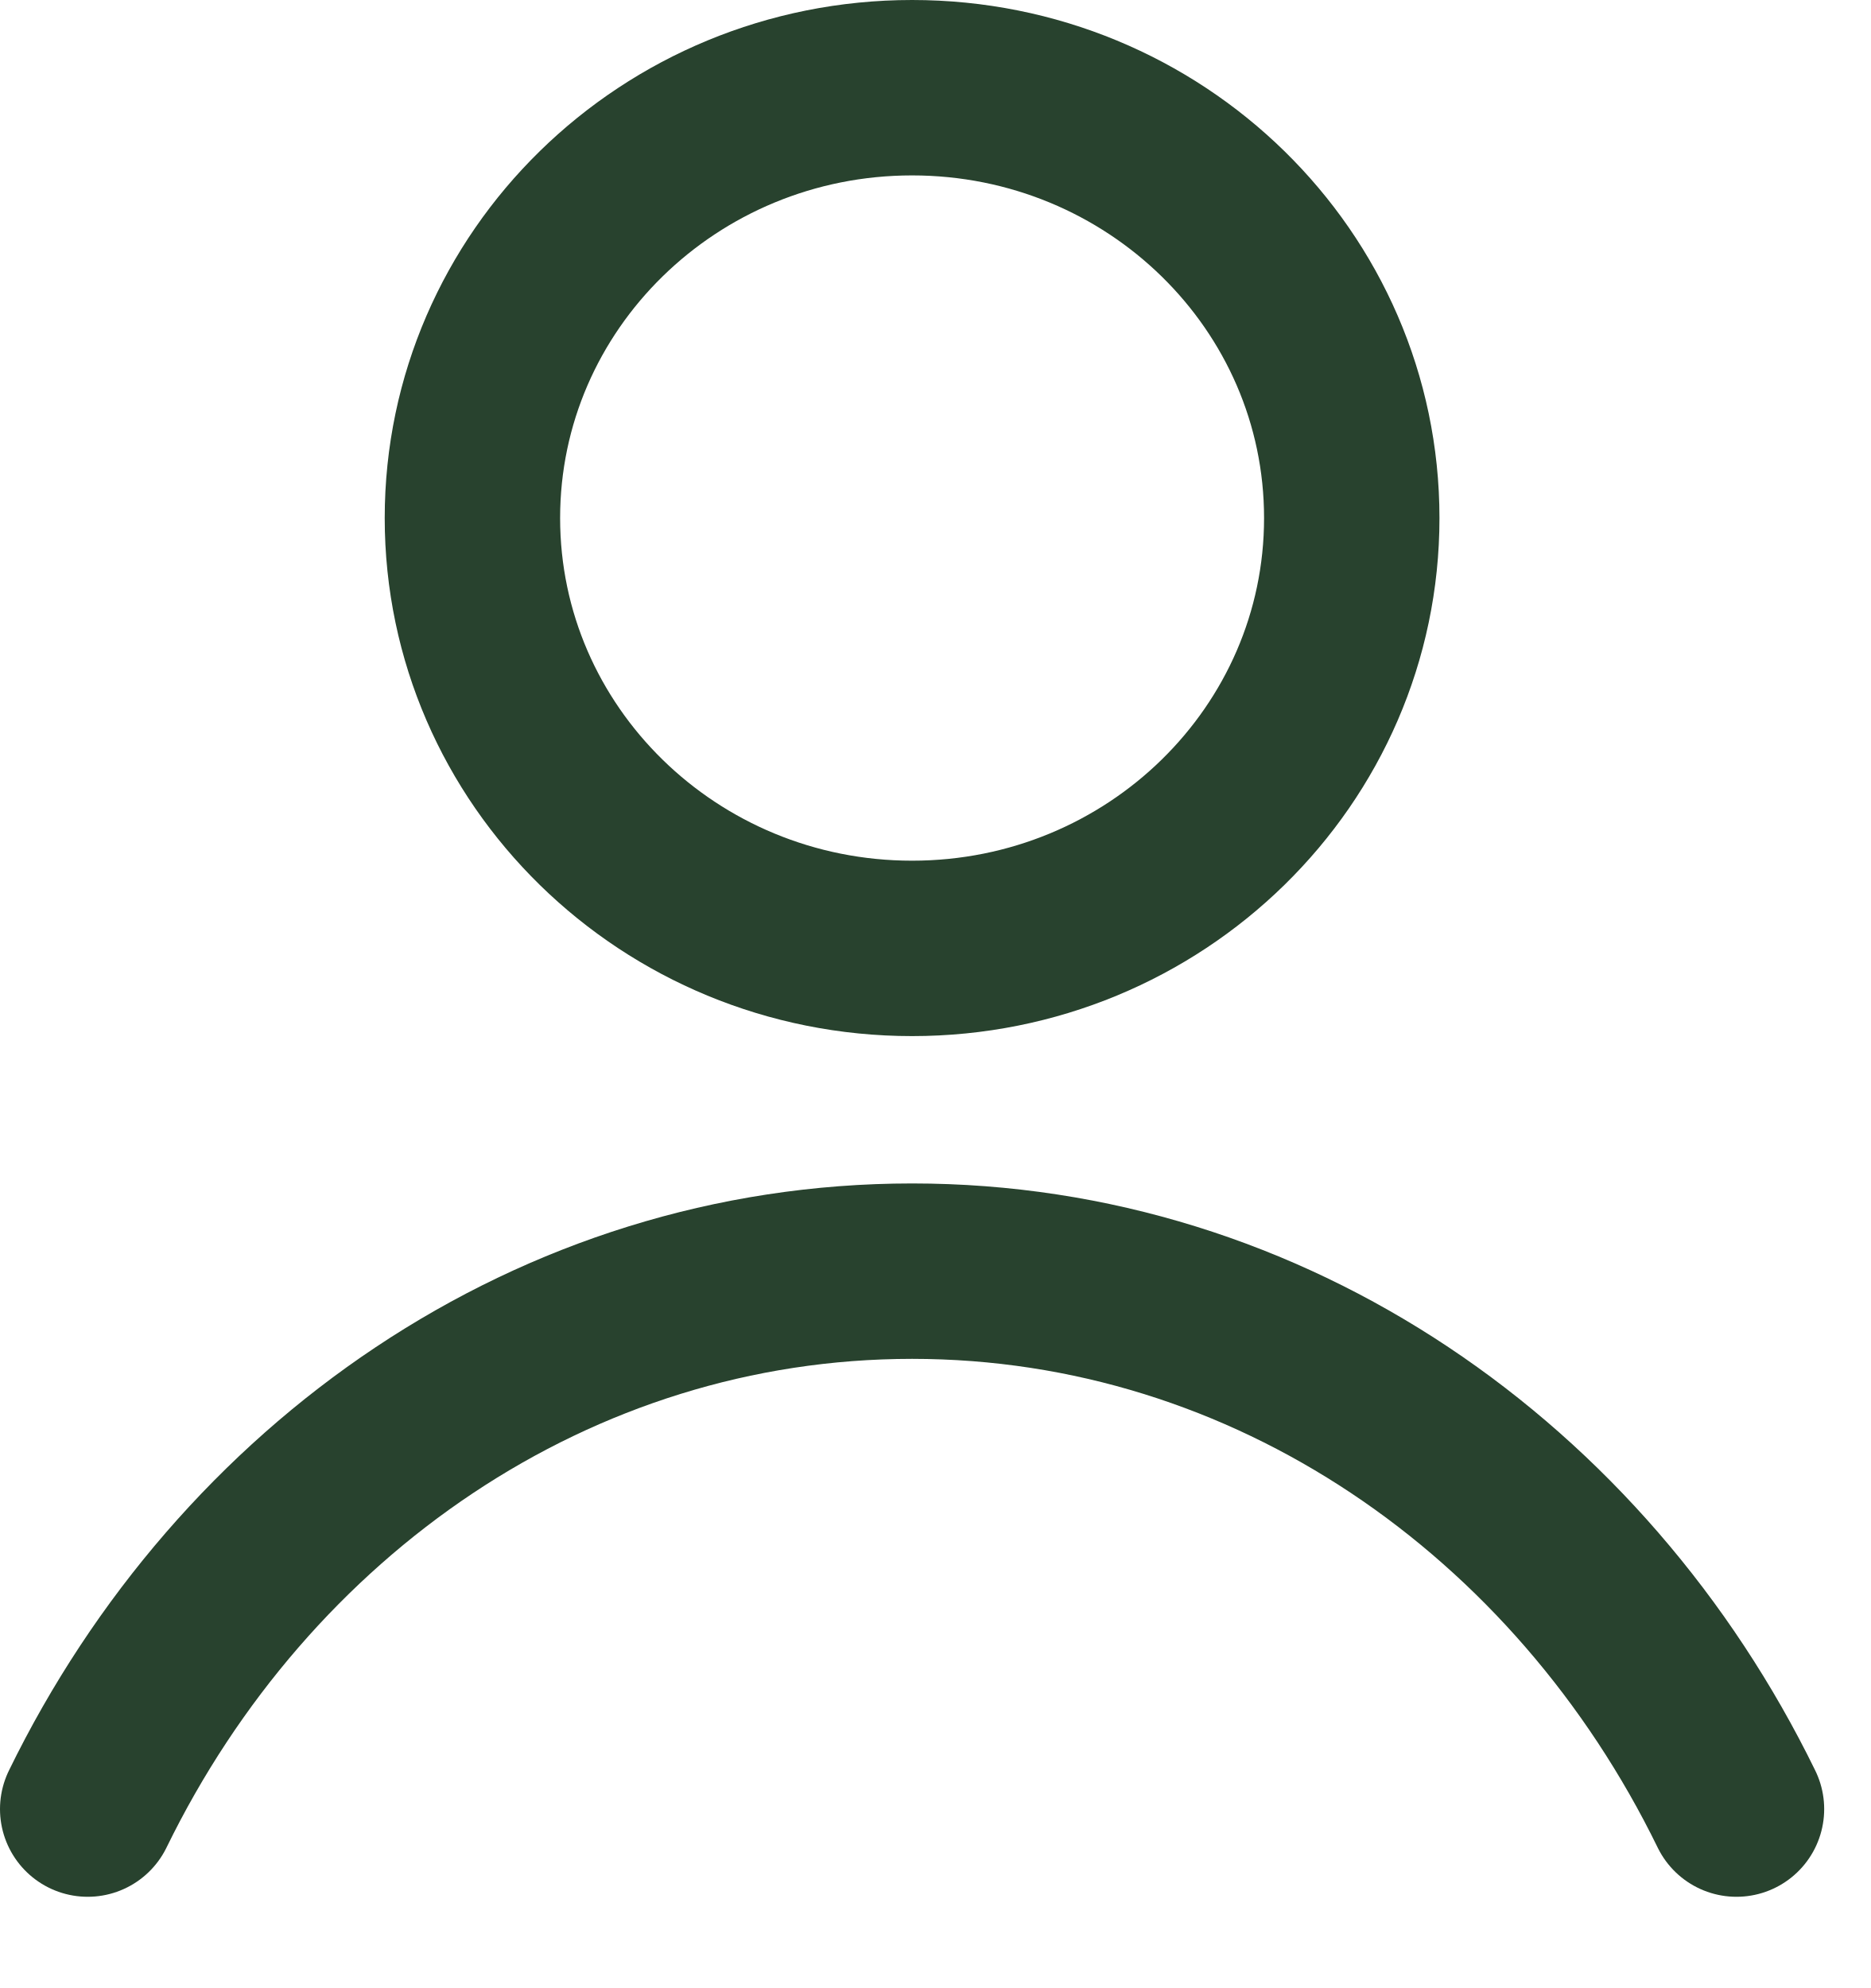
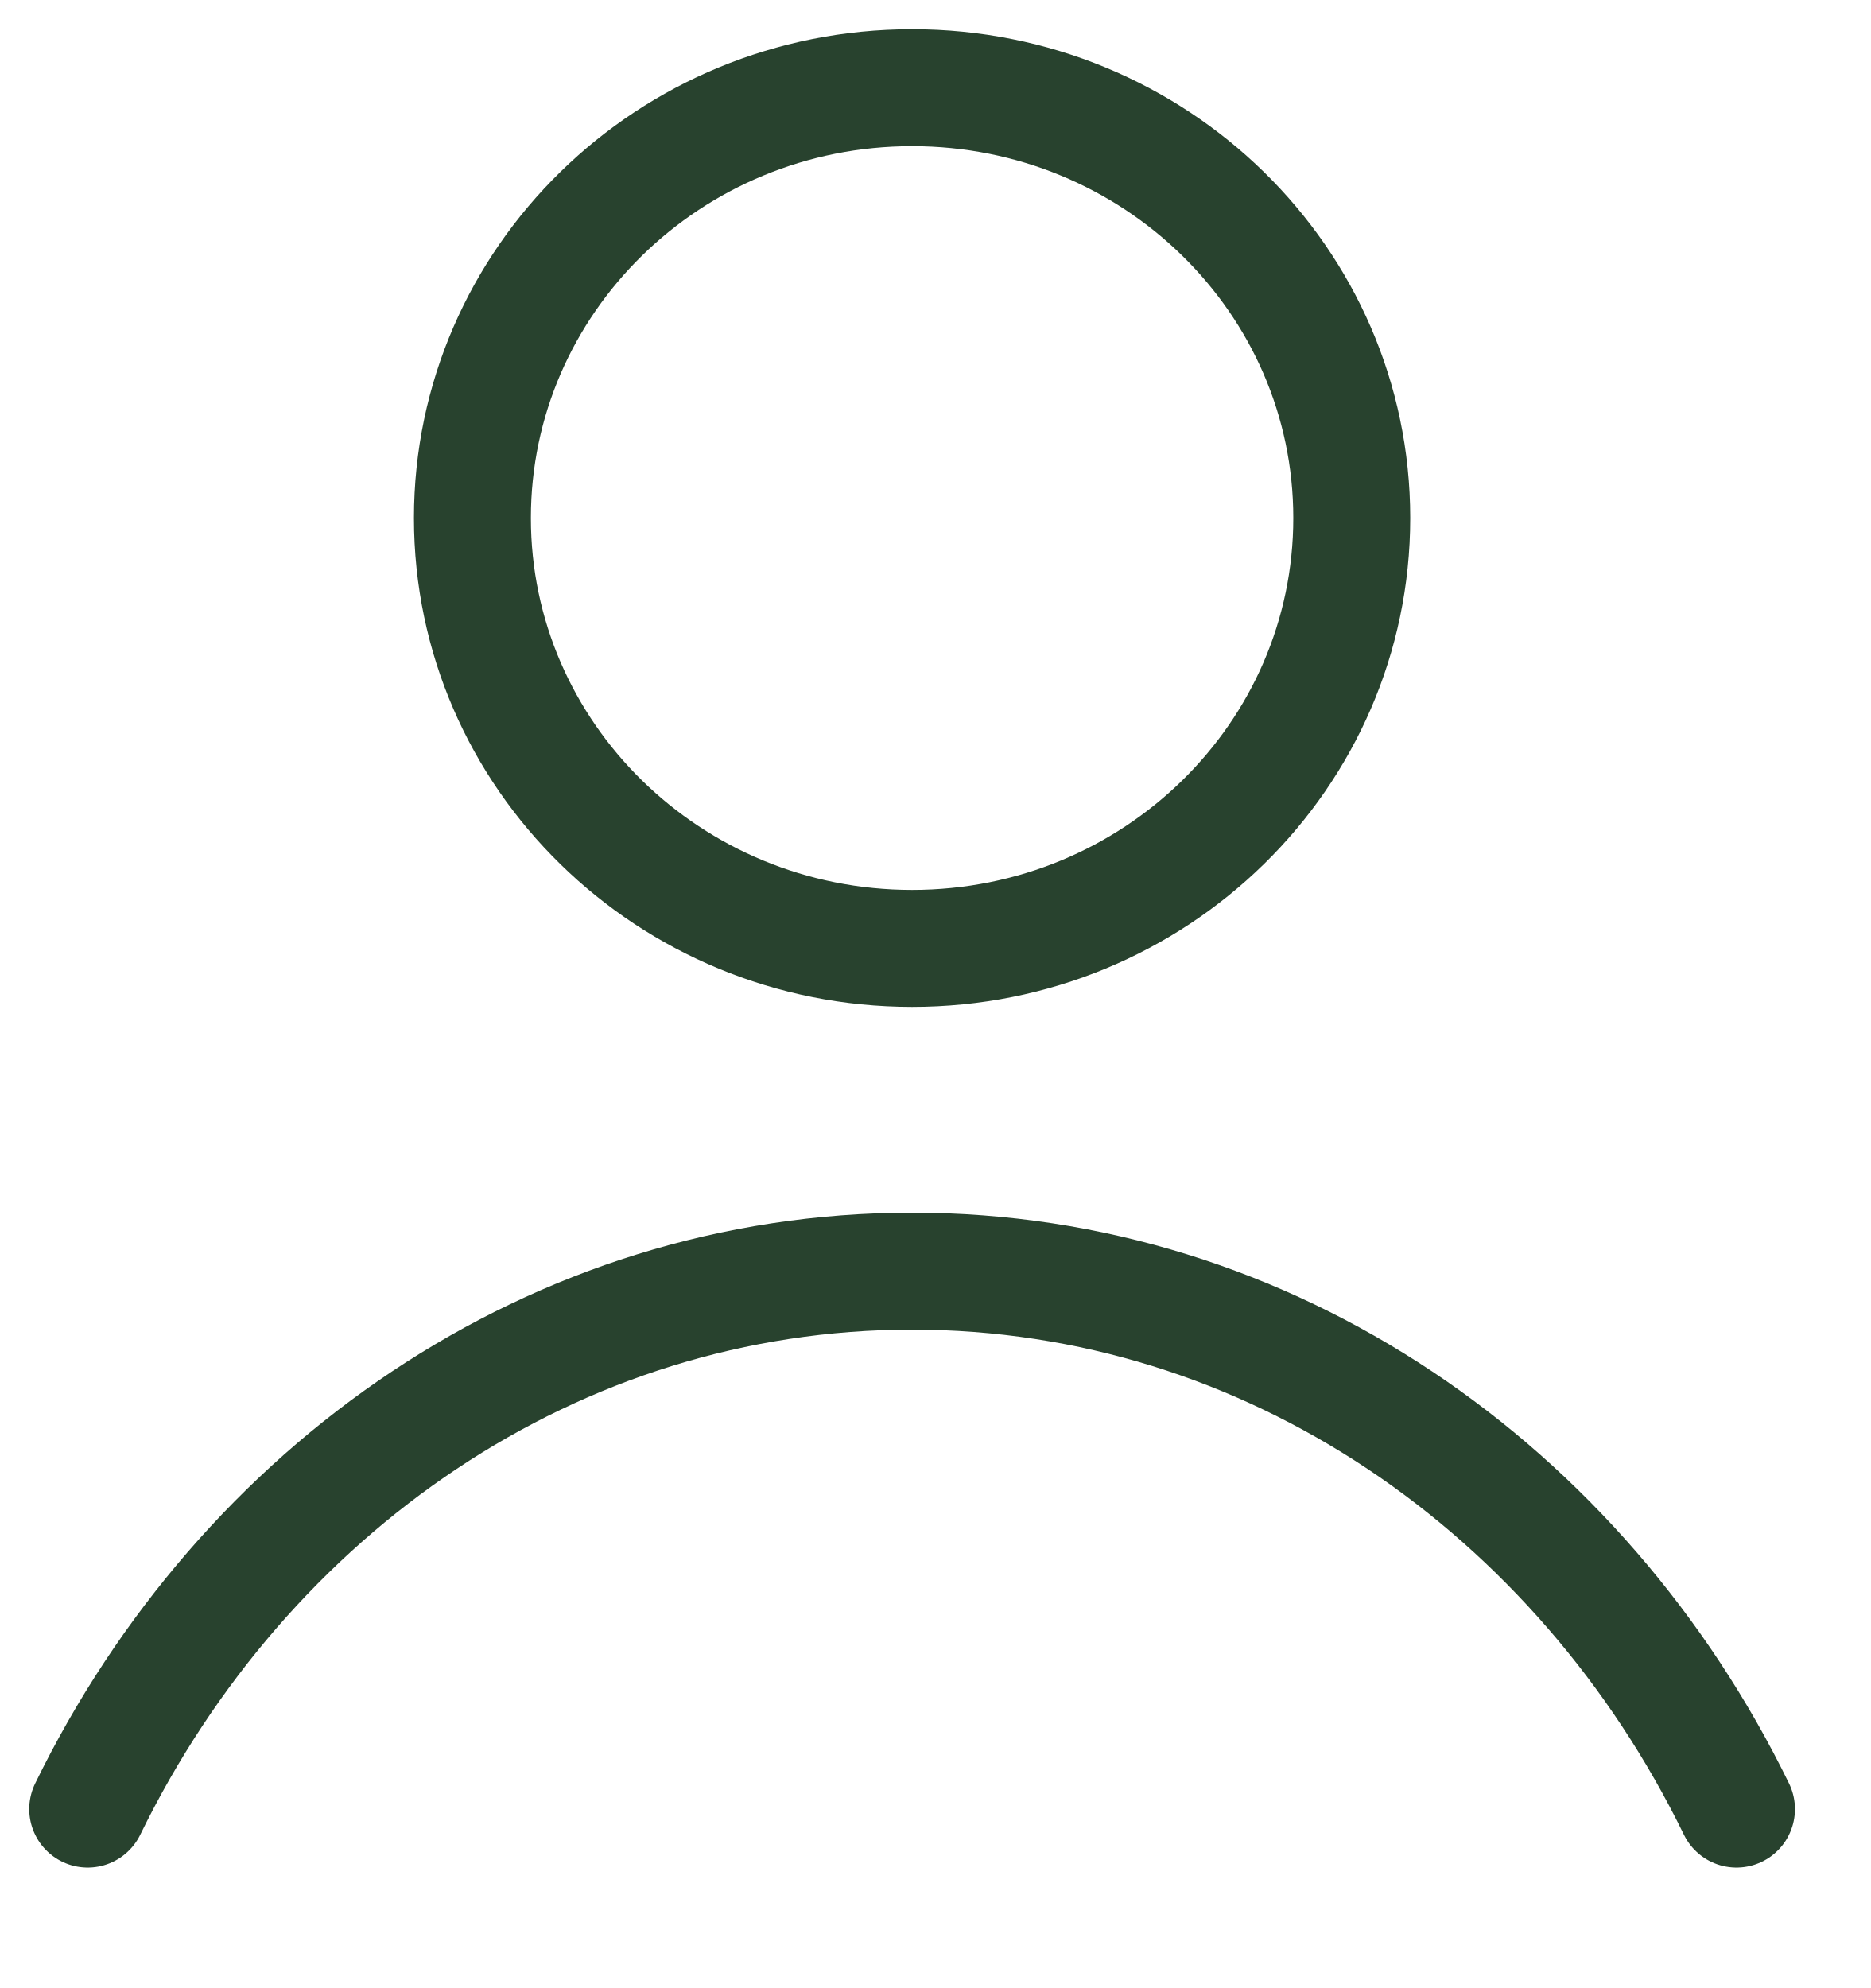
<svg xmlns="http://www.w3.org/2000/svg" width="16" height="17" viewBox="0 0 16 17" fill="none">
-   <path d="M7.8 8.11C9.877 8.11 11.56 6.462 11.56 4.43C11.56 2.398 9.877 0.75 7.8 0.75C5.724 0.75 4.04 2.398 4.04 4.43C4.04 6.462 5.724 8.11 7.8 8.11Z" stroke="#28422E" stroke-width="1.5" />
-   <path d="M0.75 15.47C2.086 12.734 4.742 10.87 7.8 10.87C10.858 10.87 13.514 12.734 14.85 15.47" stroke="#28422E" stroke-width="1.5" stroke-linecap="round" />
+   <path d="M7.8 8.11C9.877 8.11 11.56 6.462 11.56 4.43C11.56 2.398 9.877 0.75 7.8 0.75C5.724 0.75 4.04 2.398 4.04 4.43C4.04 6.462 5.724 8.11 7.8 8.11Z" stroke="#28422E" strokeWidth="1.5" />
+   <path d="M0.75 15.47C2.086 12.734 4.742 10.87 7.8 10.87C10.858 10.87 13.514 12.734 14.85 15.47" stroke="#28422E" strokeWidth="1.5" stroke-linecap="round" />
</svg>
